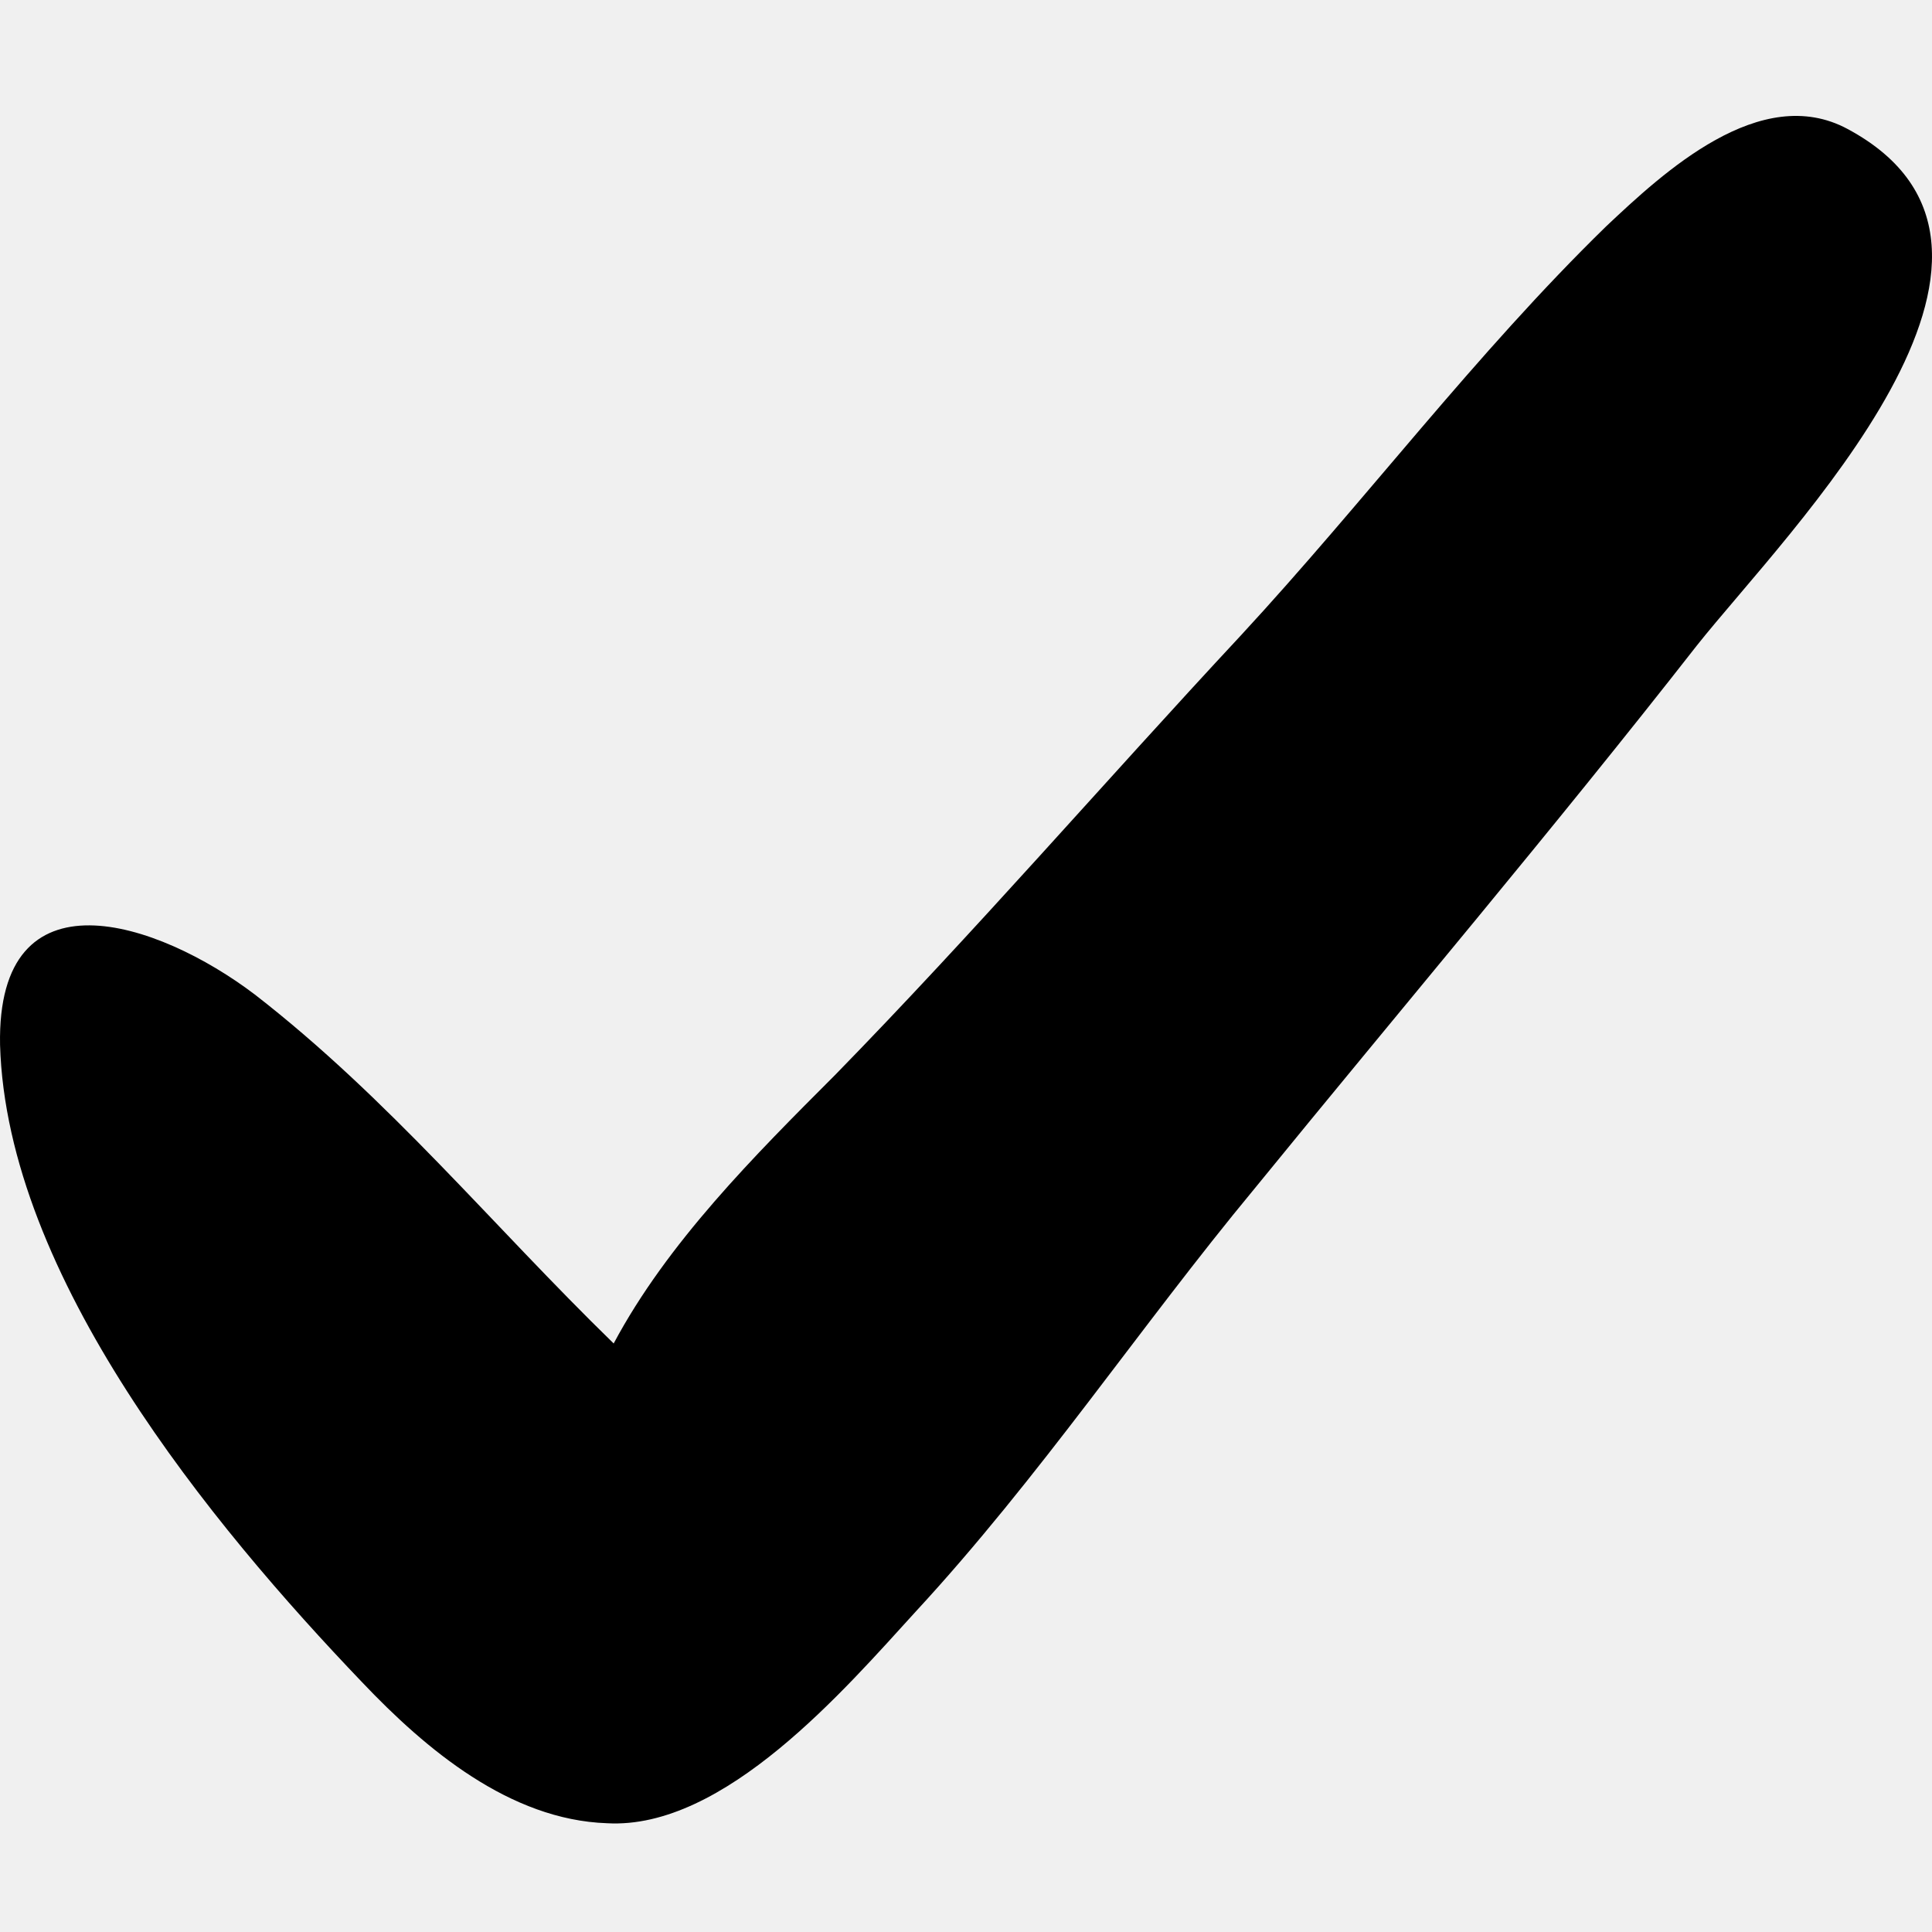
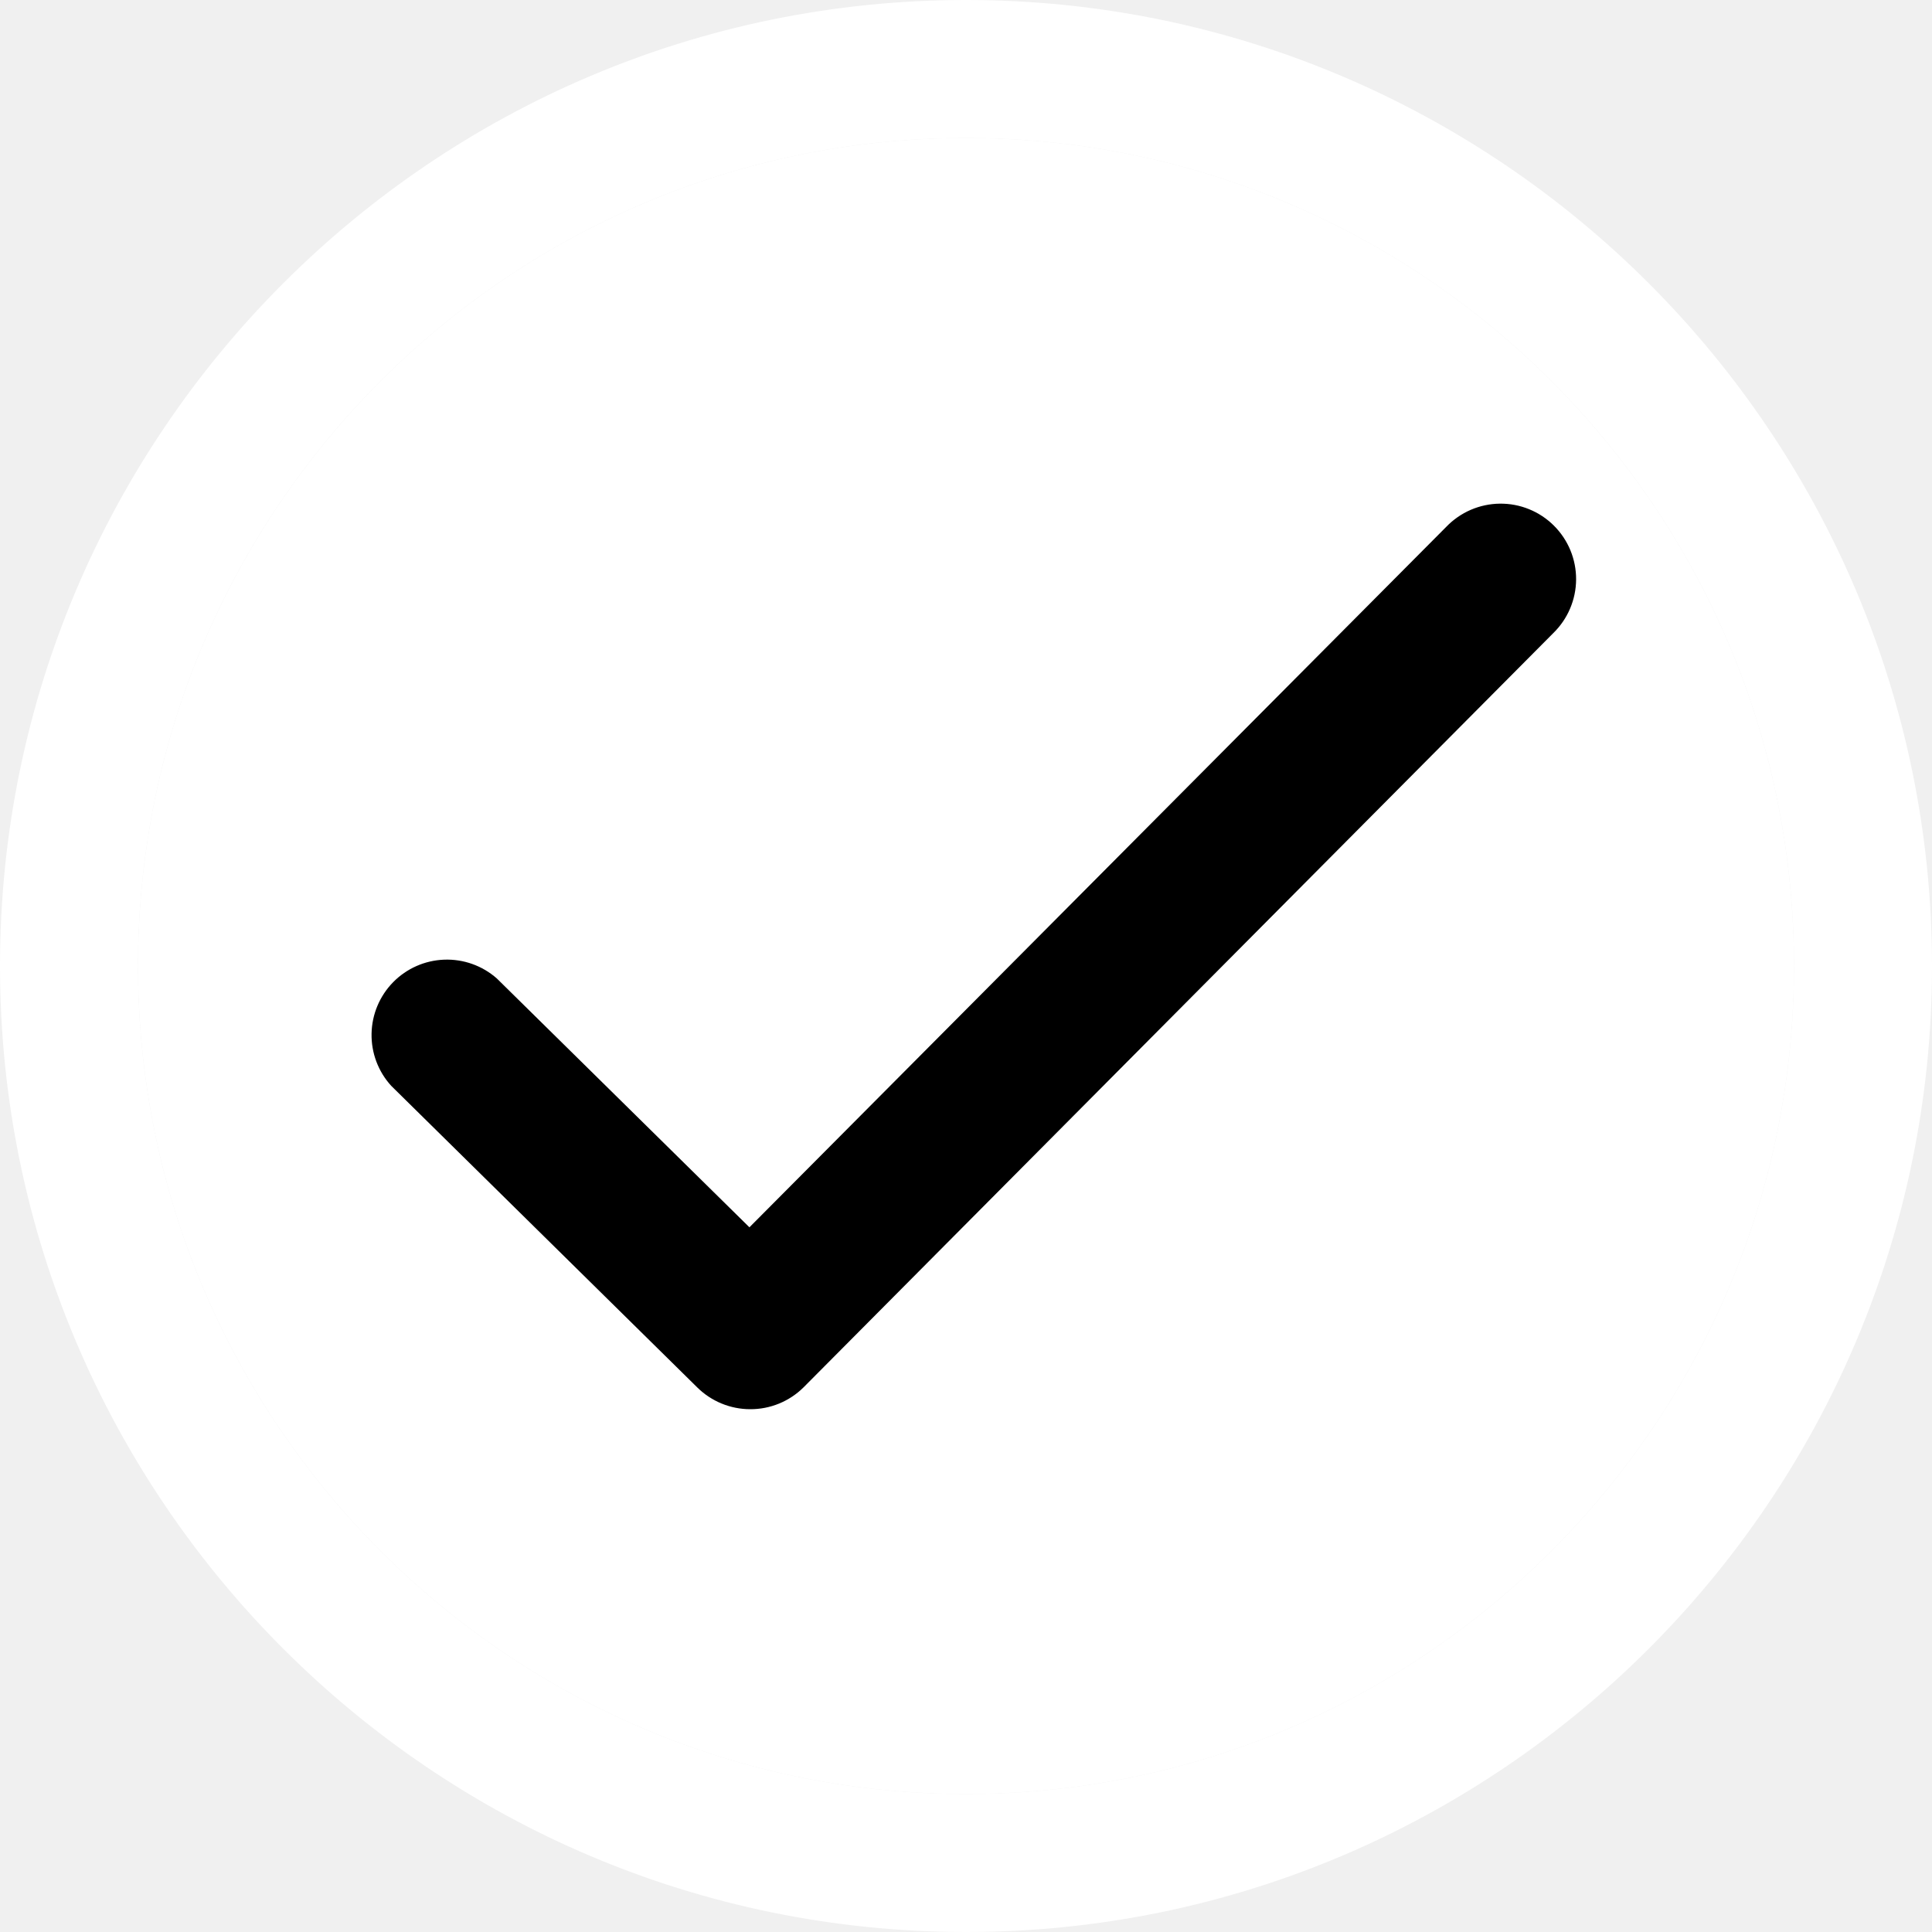
- <svg xmlns="http://www.w3.org/2000/svg" viewBox="0 0 100 100" fill="currentColor">
-   <path d="M95.633 6.677C91.121 4.246 86.087 8.934 83.137 11.713C76.368 18.311 70.641 25.952 64.219 32.898C57.103 40.538 50.508 48.179 43.219 55.646C39.053 59.814 34.541 64.329 31.764 69.538C25.516 63.46 20.135 56.861 13.193 51.479C8.16 47.658 -0.171 44.88 0.003 54.083C0.35 66.065 10.937 78.915 18.747 87.077C22.044 90.549 26.384 94.196 31.417 94.37C37.491 94.717 43.739 87.424 47.384 83.43C53.806 76.484 59.013 68.669 64.913 61.55C72.55 52.173 80.36 42.969 87.823 33.419C92.509 27.515 107.261 12.928 95.633 6.677Z" />
+ <svg xmlns="http://www.w3.org/2000/svg" viewBox="0 0 100 100">
+   <path d="M50 100C22.43 100 0 77.57 0 50C0 22.43 22.43 0 50 0C77.57 0 100 22.43 100 50C100 77.57 77.57 100 50 100ZM50 7.143C26.369 7.143 7.143 26.369 7.143 50C7.143 73.631 26.369 92.857 50 92.857C73.631 92.857 92.857 73.631 92.857 50C92.857 26.369 73.631 7.143 50 7.143Z" fill="white" class="background" />
+   <path d="M50 7.143C26.369 7.143 7.143 26.369 7.143 50C7.143 73.631 26.369 92.857 50 92.857C73.631 92.857 92.857 73.631 92.857 50C92.857 26.369 73.631 7.143 50 7.143Z" fill="white" class="background" />
+   <path d="M38.825 72.94C37.803 72.938 36.821 72.534 36.093 71.816L20.248 56.201C19.576 55.463 19.212 54.496 19.232 53.498C19.251 52.501 19.651 51.548 20.351 50.836C21.05 50.125 21.996 49.708 22.993 49.672C23.991 49.636 24.964 49.983 25.713 50.642L38.79 63.525L74.86 27.267C75.219 26.894 75.649 26.595 76.125 26.389C76.6 26.184 77.112 26.075 77.63 26.069C78.149 26.063 78.663 26.16 79.143 26.355C79.623 26.55 80.06 26.838 80.427 27.204C80.795 27.569 81.086 28.004 81.284 28.483C81.481 28.962 81.582 29.476 81.579 29.994C81.576 30.513 81.469 31.025 81.266 31.502C81.063 31.979 80.767 32.41 80.395 32.772L60.994 52.29L41.593 71.808C41.229 72.169 40.797 72.455 40.322 72.65C39.847 72.844 39.339 72.943 38.825 72.94Z" fill="currentColor" />
</svg>
